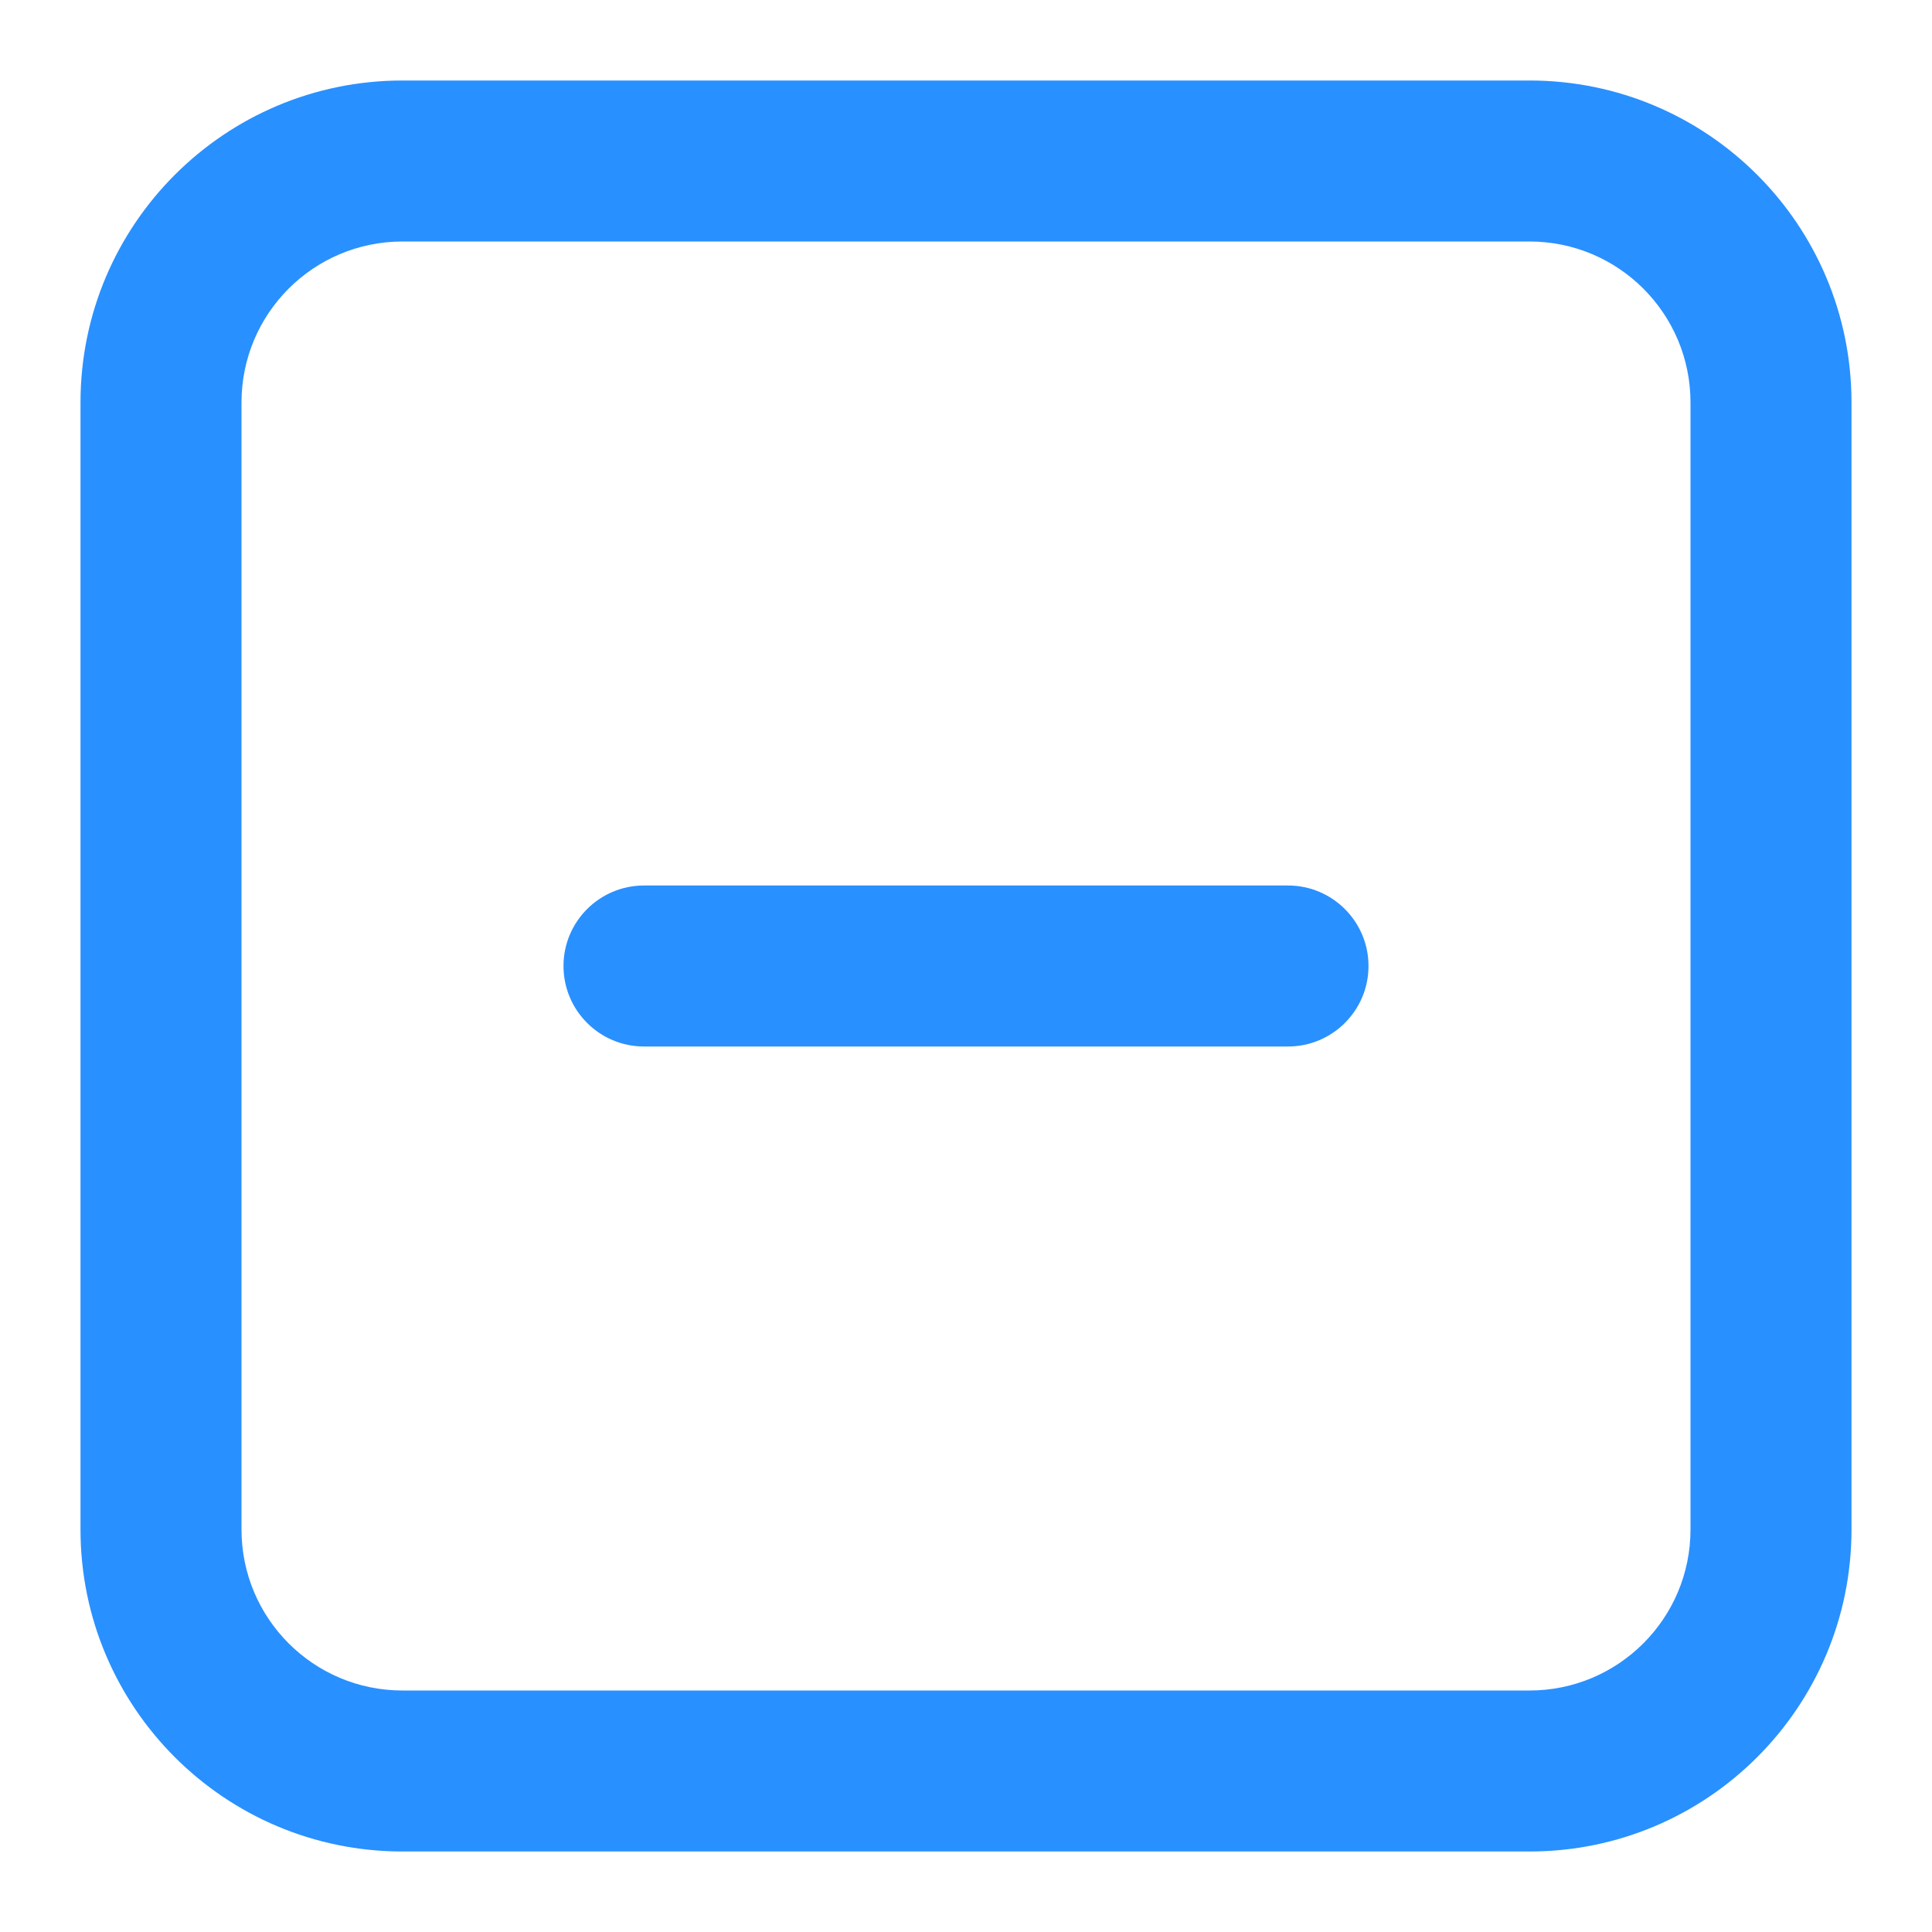
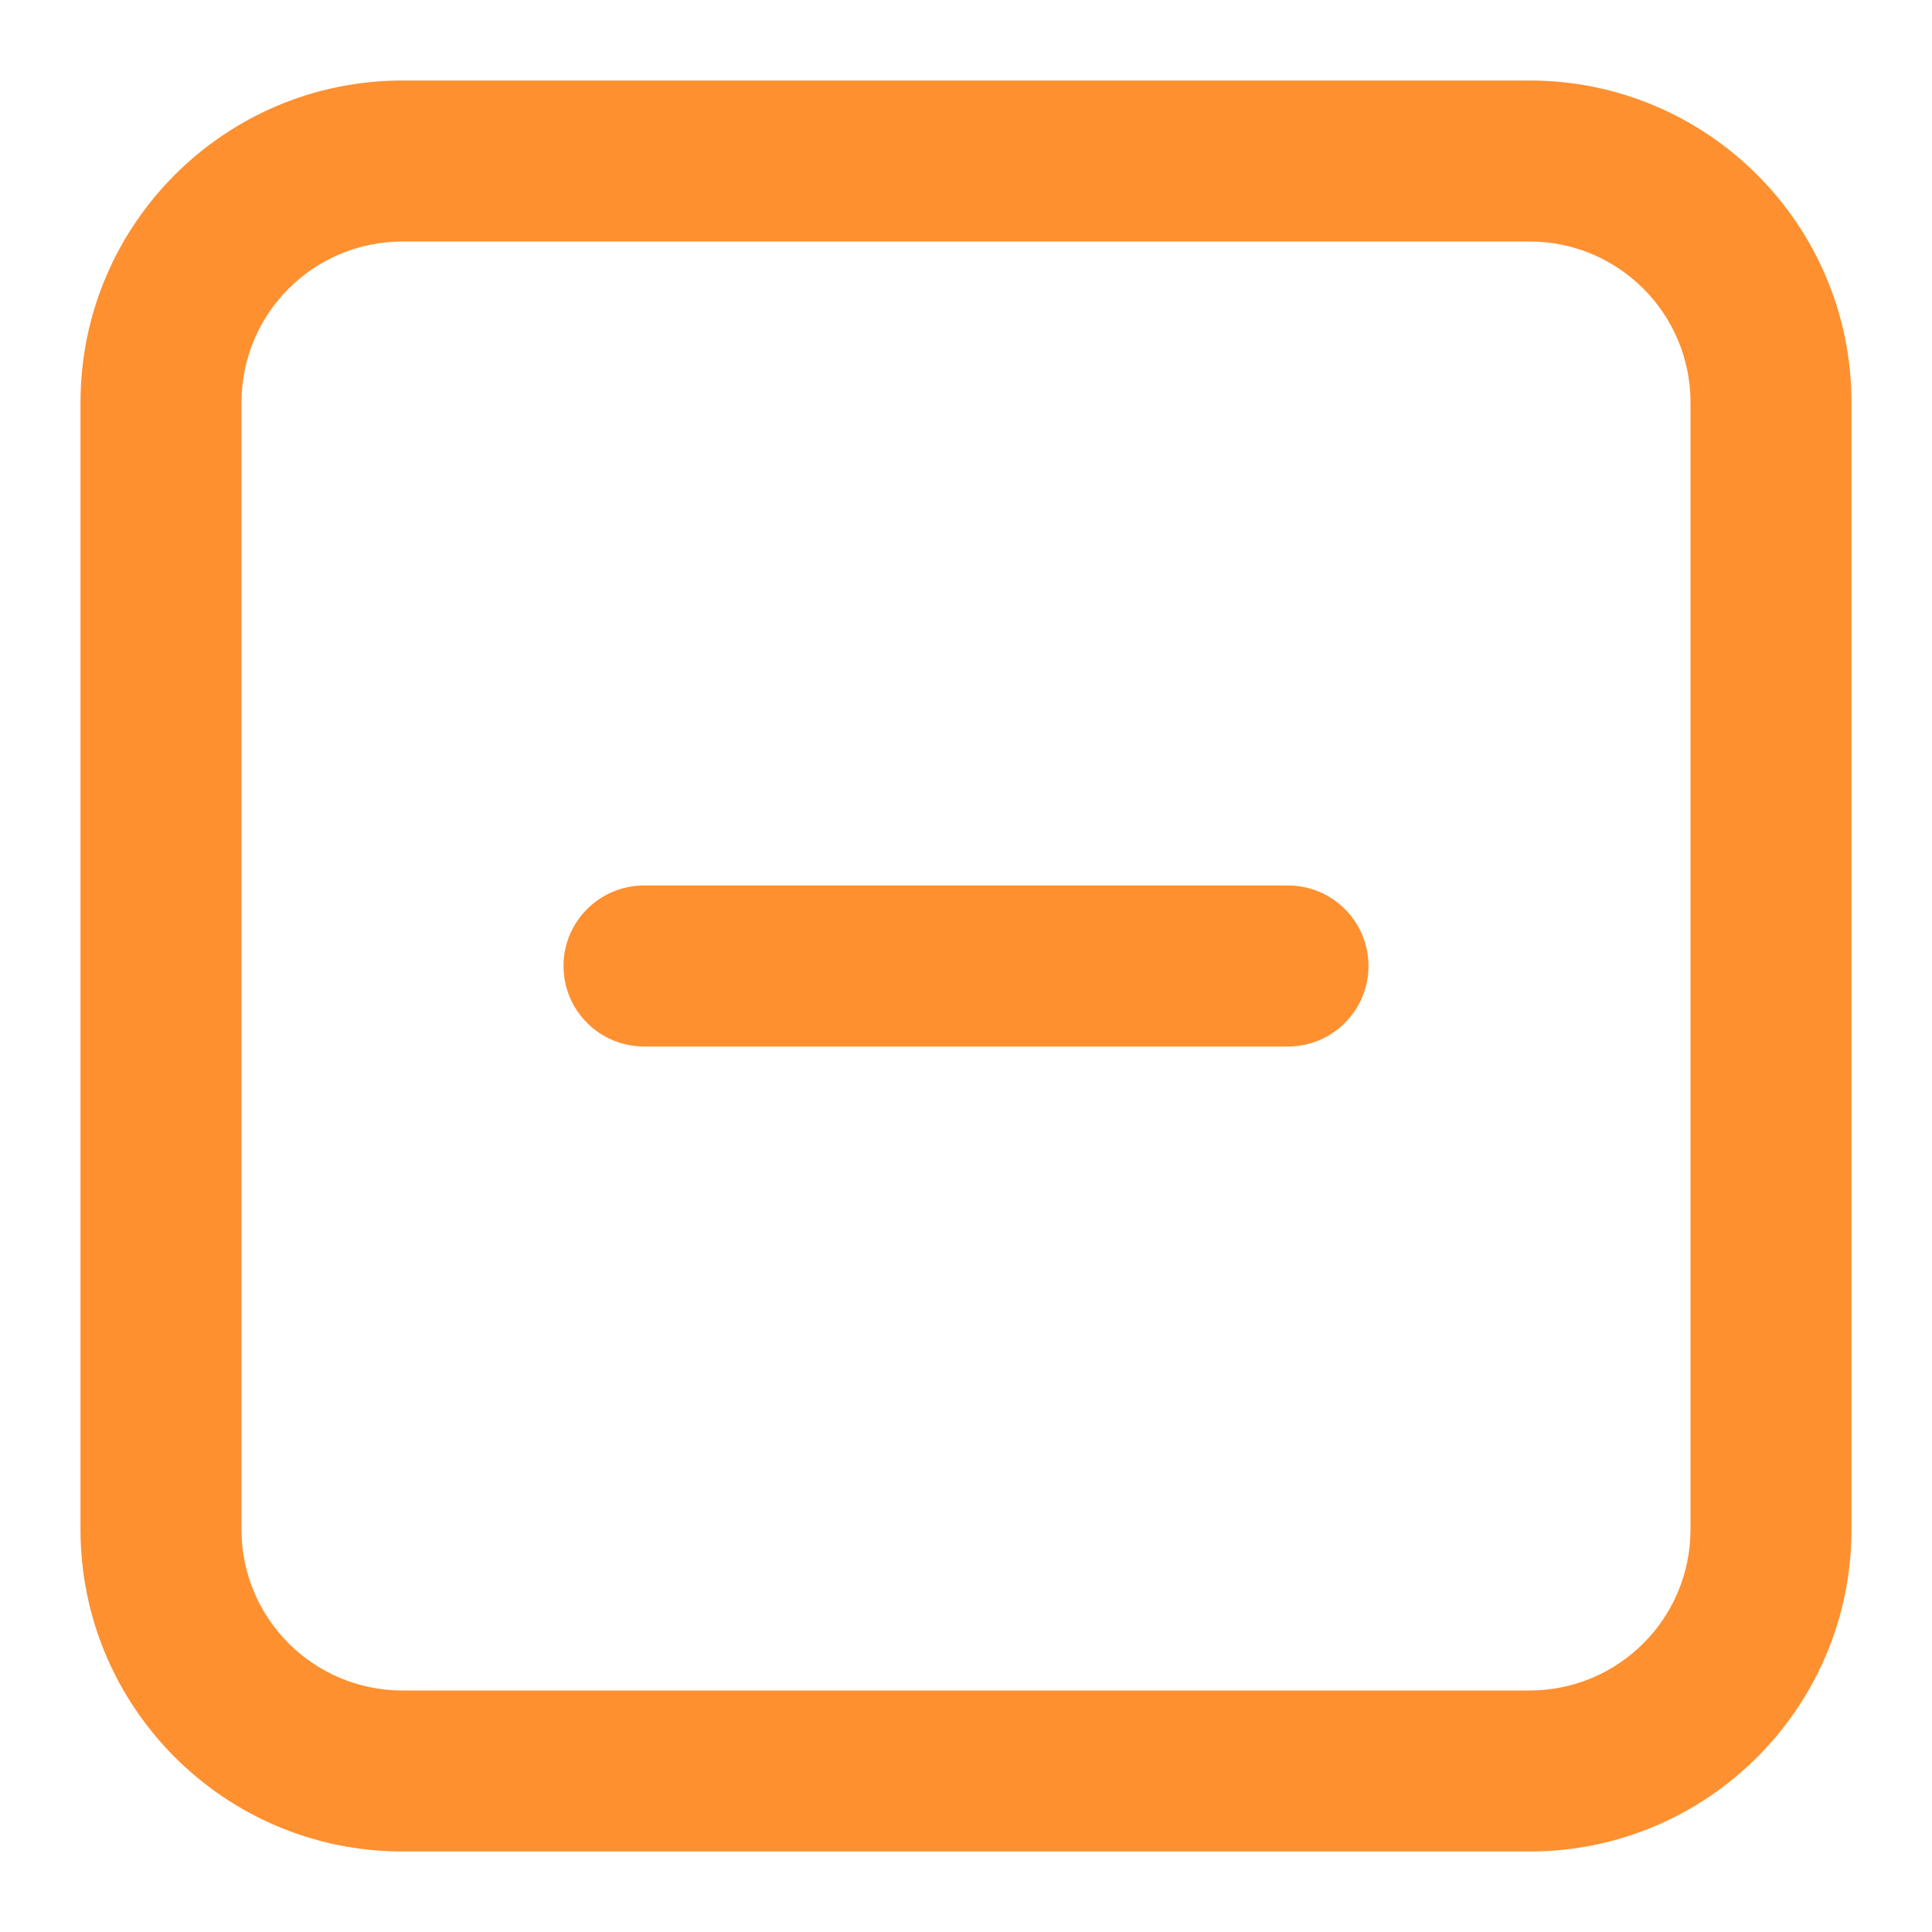
<svg xmlns="http://www.w3.org/2000/svg" fill="none" height="24" viewBox="0 0 24 24" width="24">
-   <g fill="#2990ff">
+   <g fill="#fe9030">
    <path d="m8 11c-.552 0-1 .448-1 1s.448 1 1 1h8c.552 0 1-.448 1-1s-.448-1-1-1z" />
    <path clip-rule="evenodd" d="m1 5c0-2.209 1.791-4 4-4h14c2.209 0 4 1.791 4 4v14c0 2.209-1.791 4-4 4h-14c-2.209 0-4-1.791-4-4zm4-2h14c1.105 0 2 .895 2 2v14c0 1.105-.895 2-2 2h-14c-1.105 0-2-.895-2-2v-14c0-1.105.895-2 2-2z" fill-rule="evenodd" />
  </g>
</svg>
